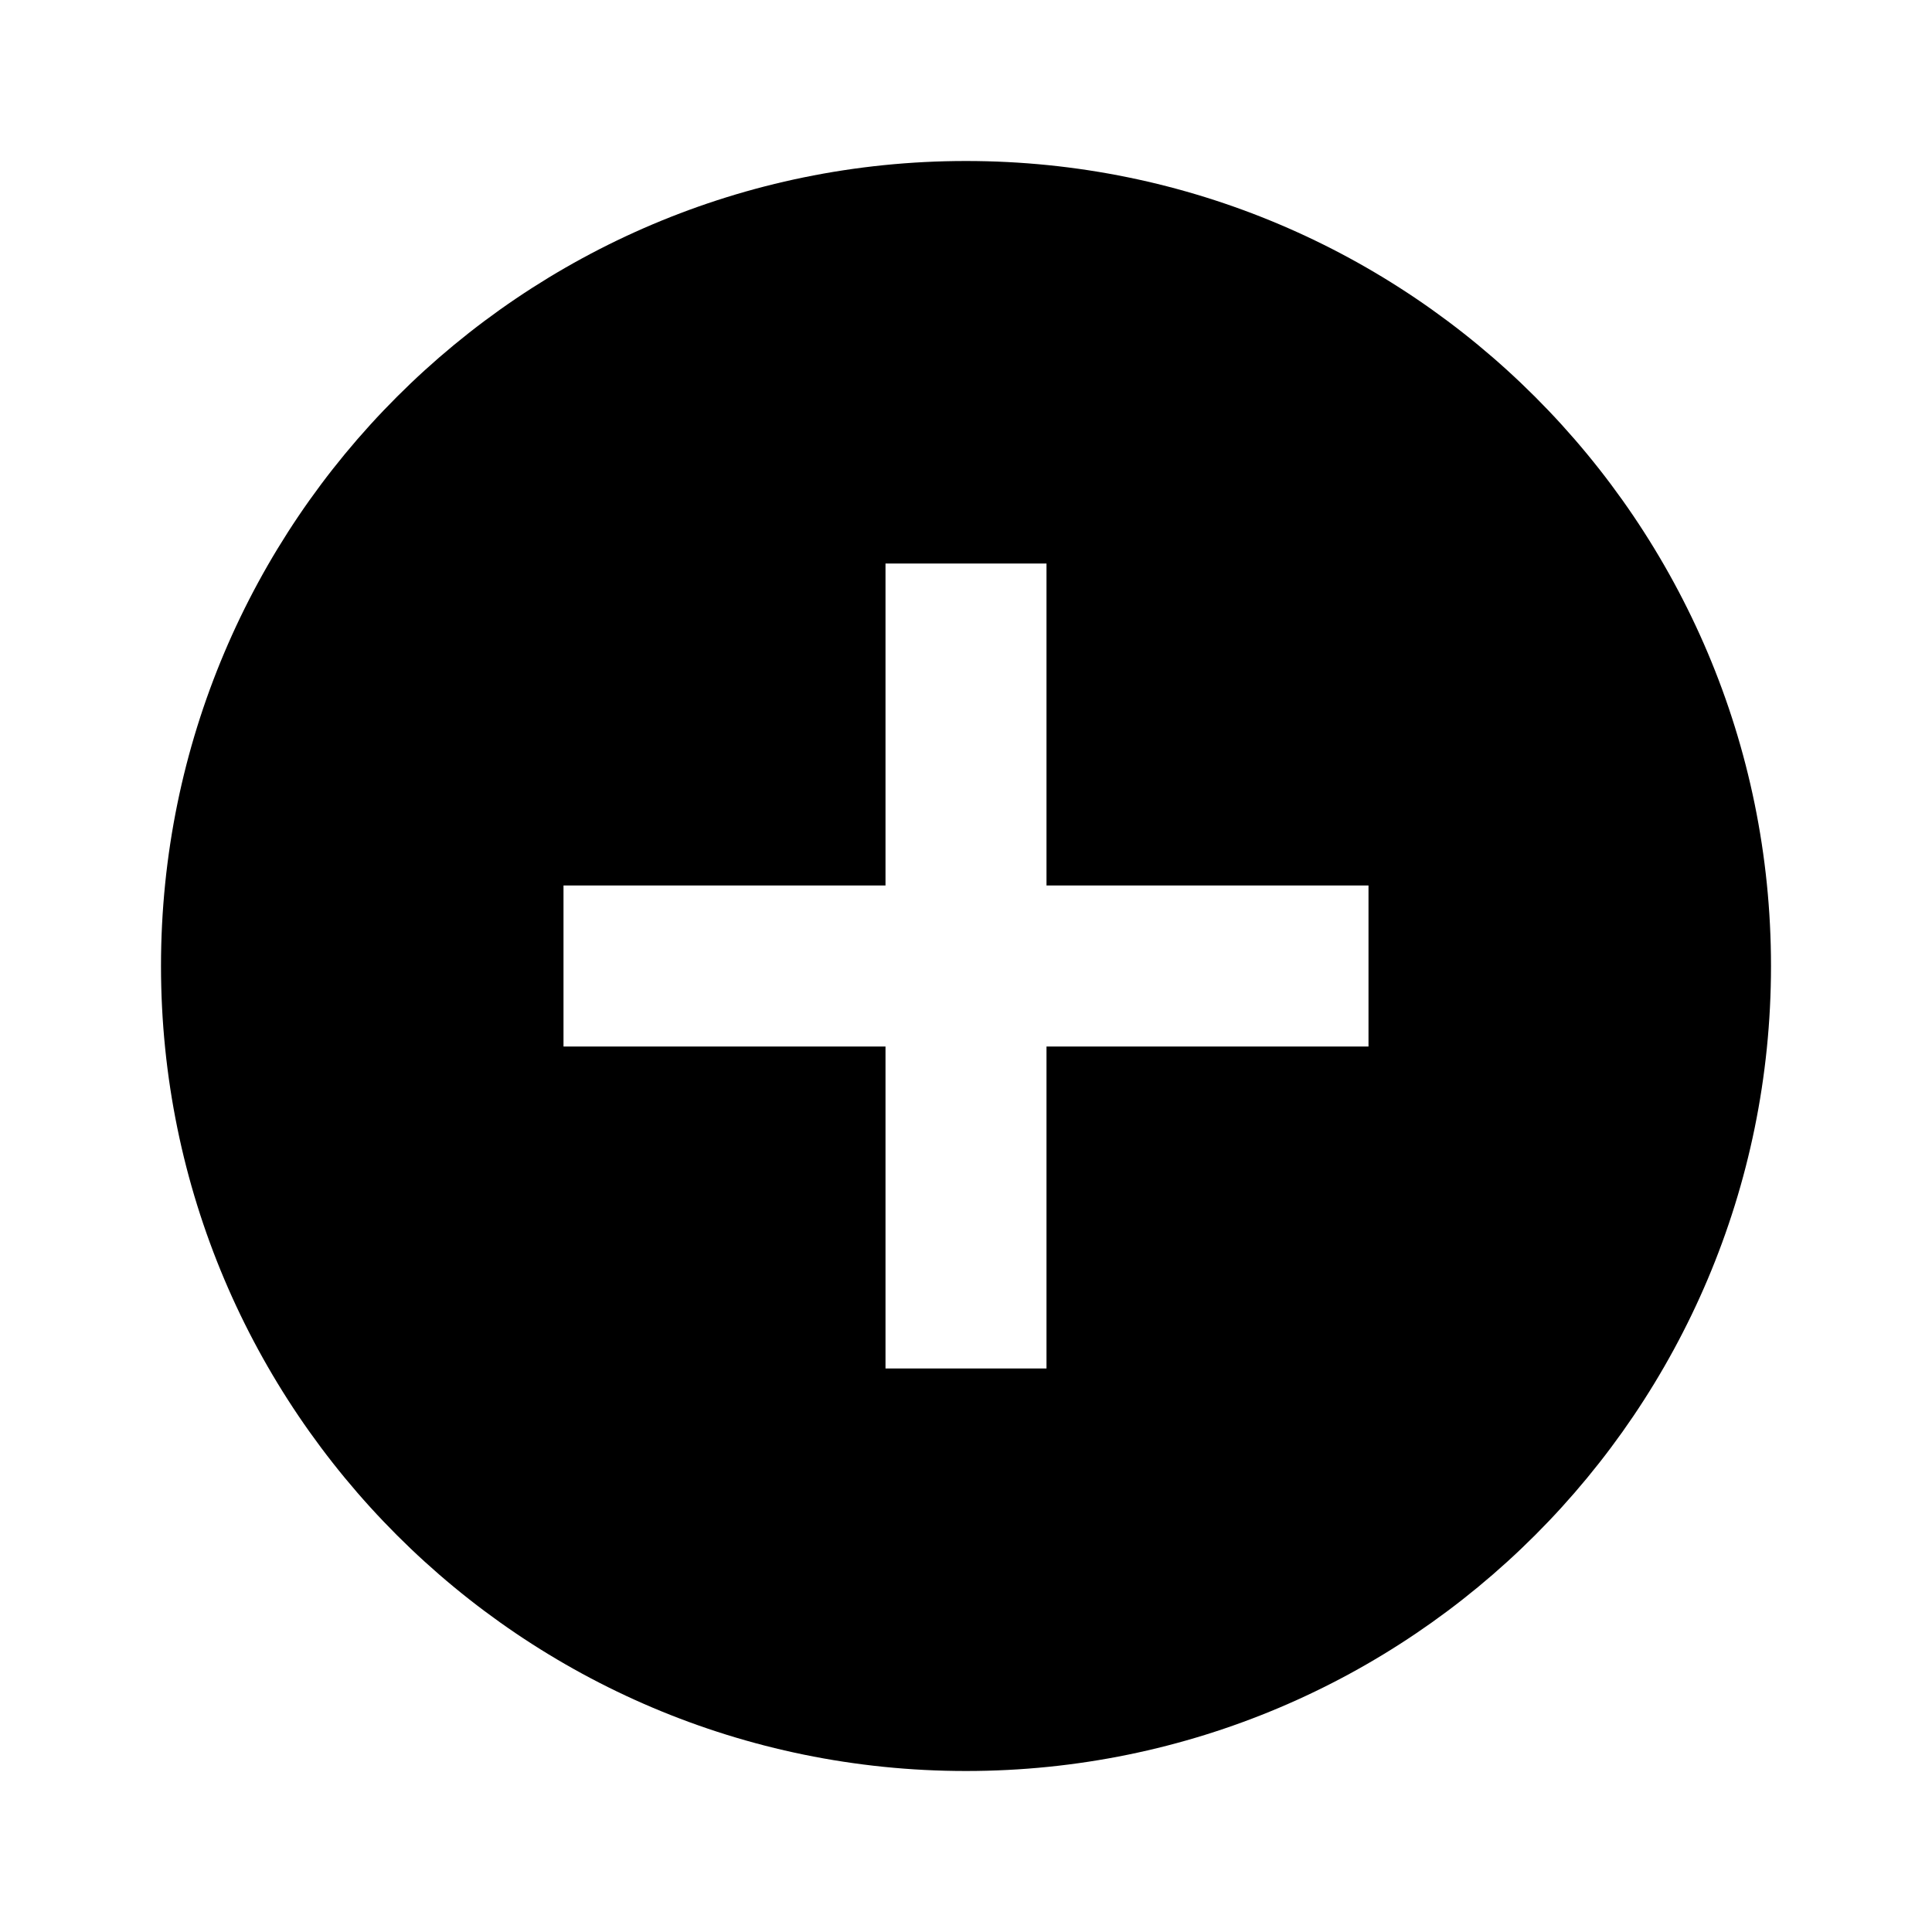
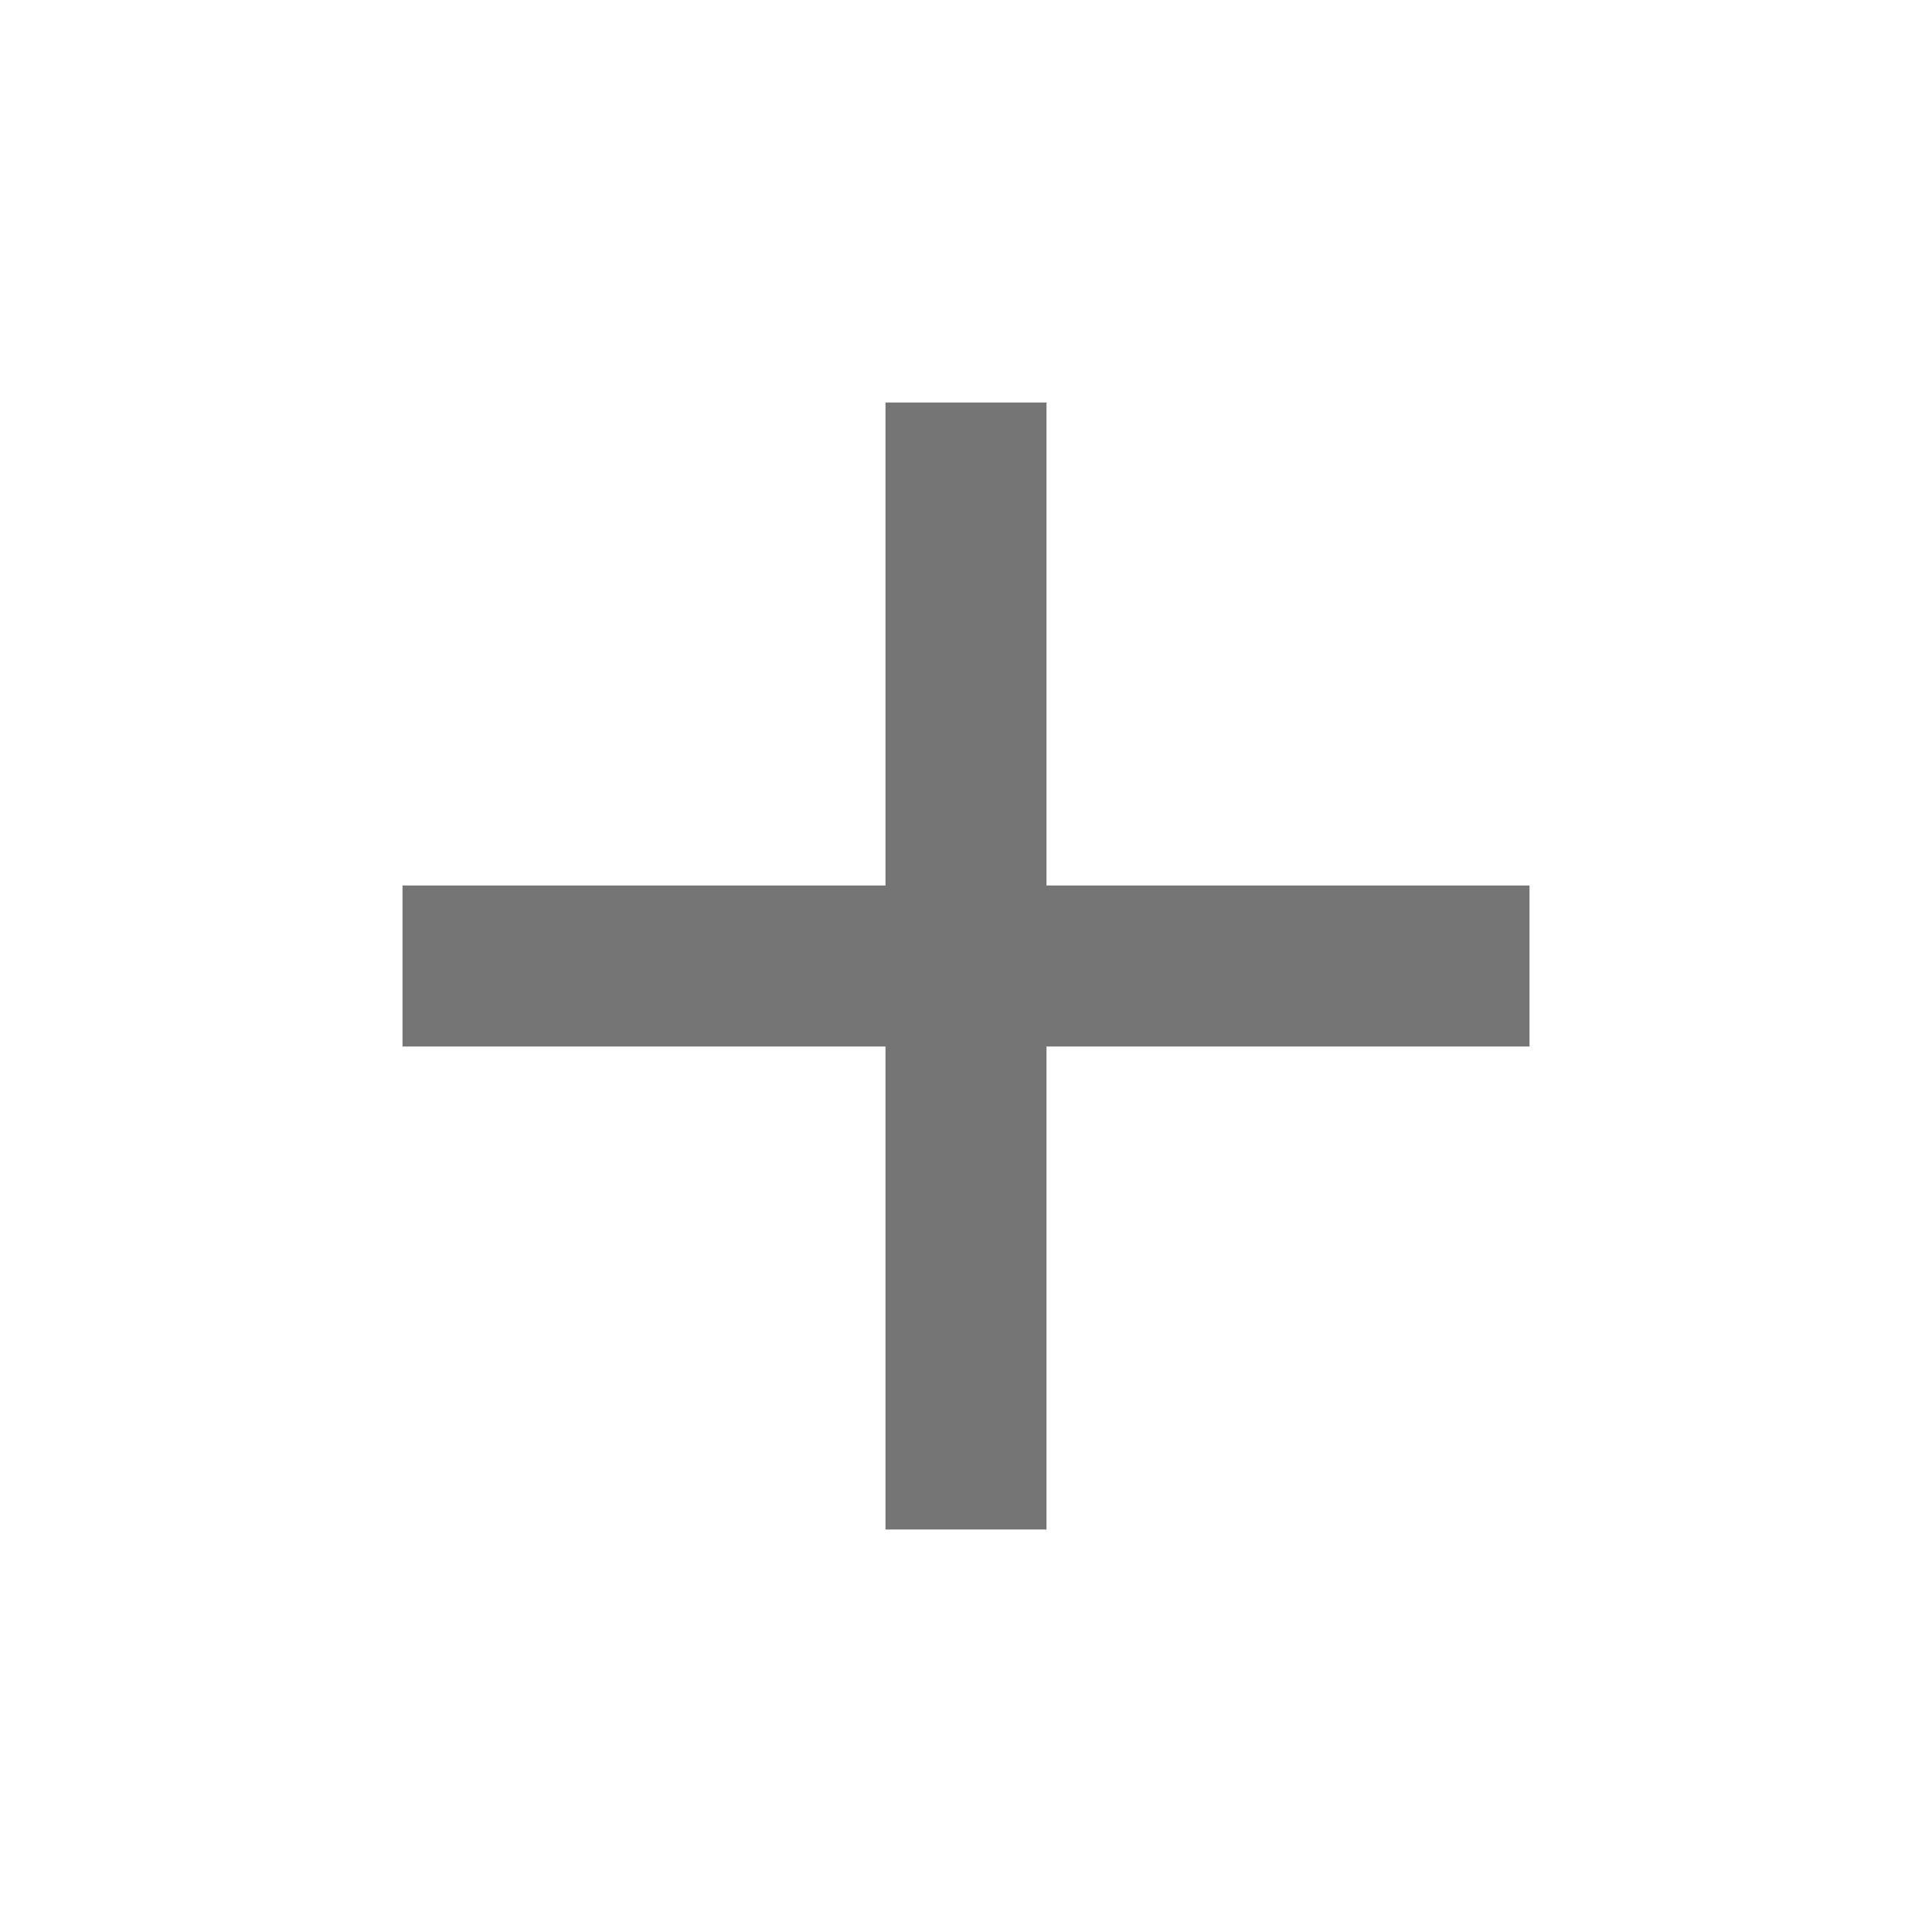
- <svg xmlns="http://www.w3.org/2000/svg" fill="#000000" height="24" viewBox="0 0 24 24" width="24">
+ <svg xmlns="http://www.w3.org/2000/svg" fill="rgba(0,0,0,0.54)" height="24" viewBox="0 0 24 24" width="24">
+   <path d="M19 13h-6v6h-2v-6H5v-2h6V5h2v6h6v2z" />
  <path d="M0 0h24v24H0z" fill="none" />
-   <path d="M12 2C6.48 2 2 6.48 2 12s4.48 10 10 10 10-4.48 10-10S17.52 2 12 2zm5 11h-4v4h-2v-4H7v-2h4V7h2v4h4v2z" />
</svg>
